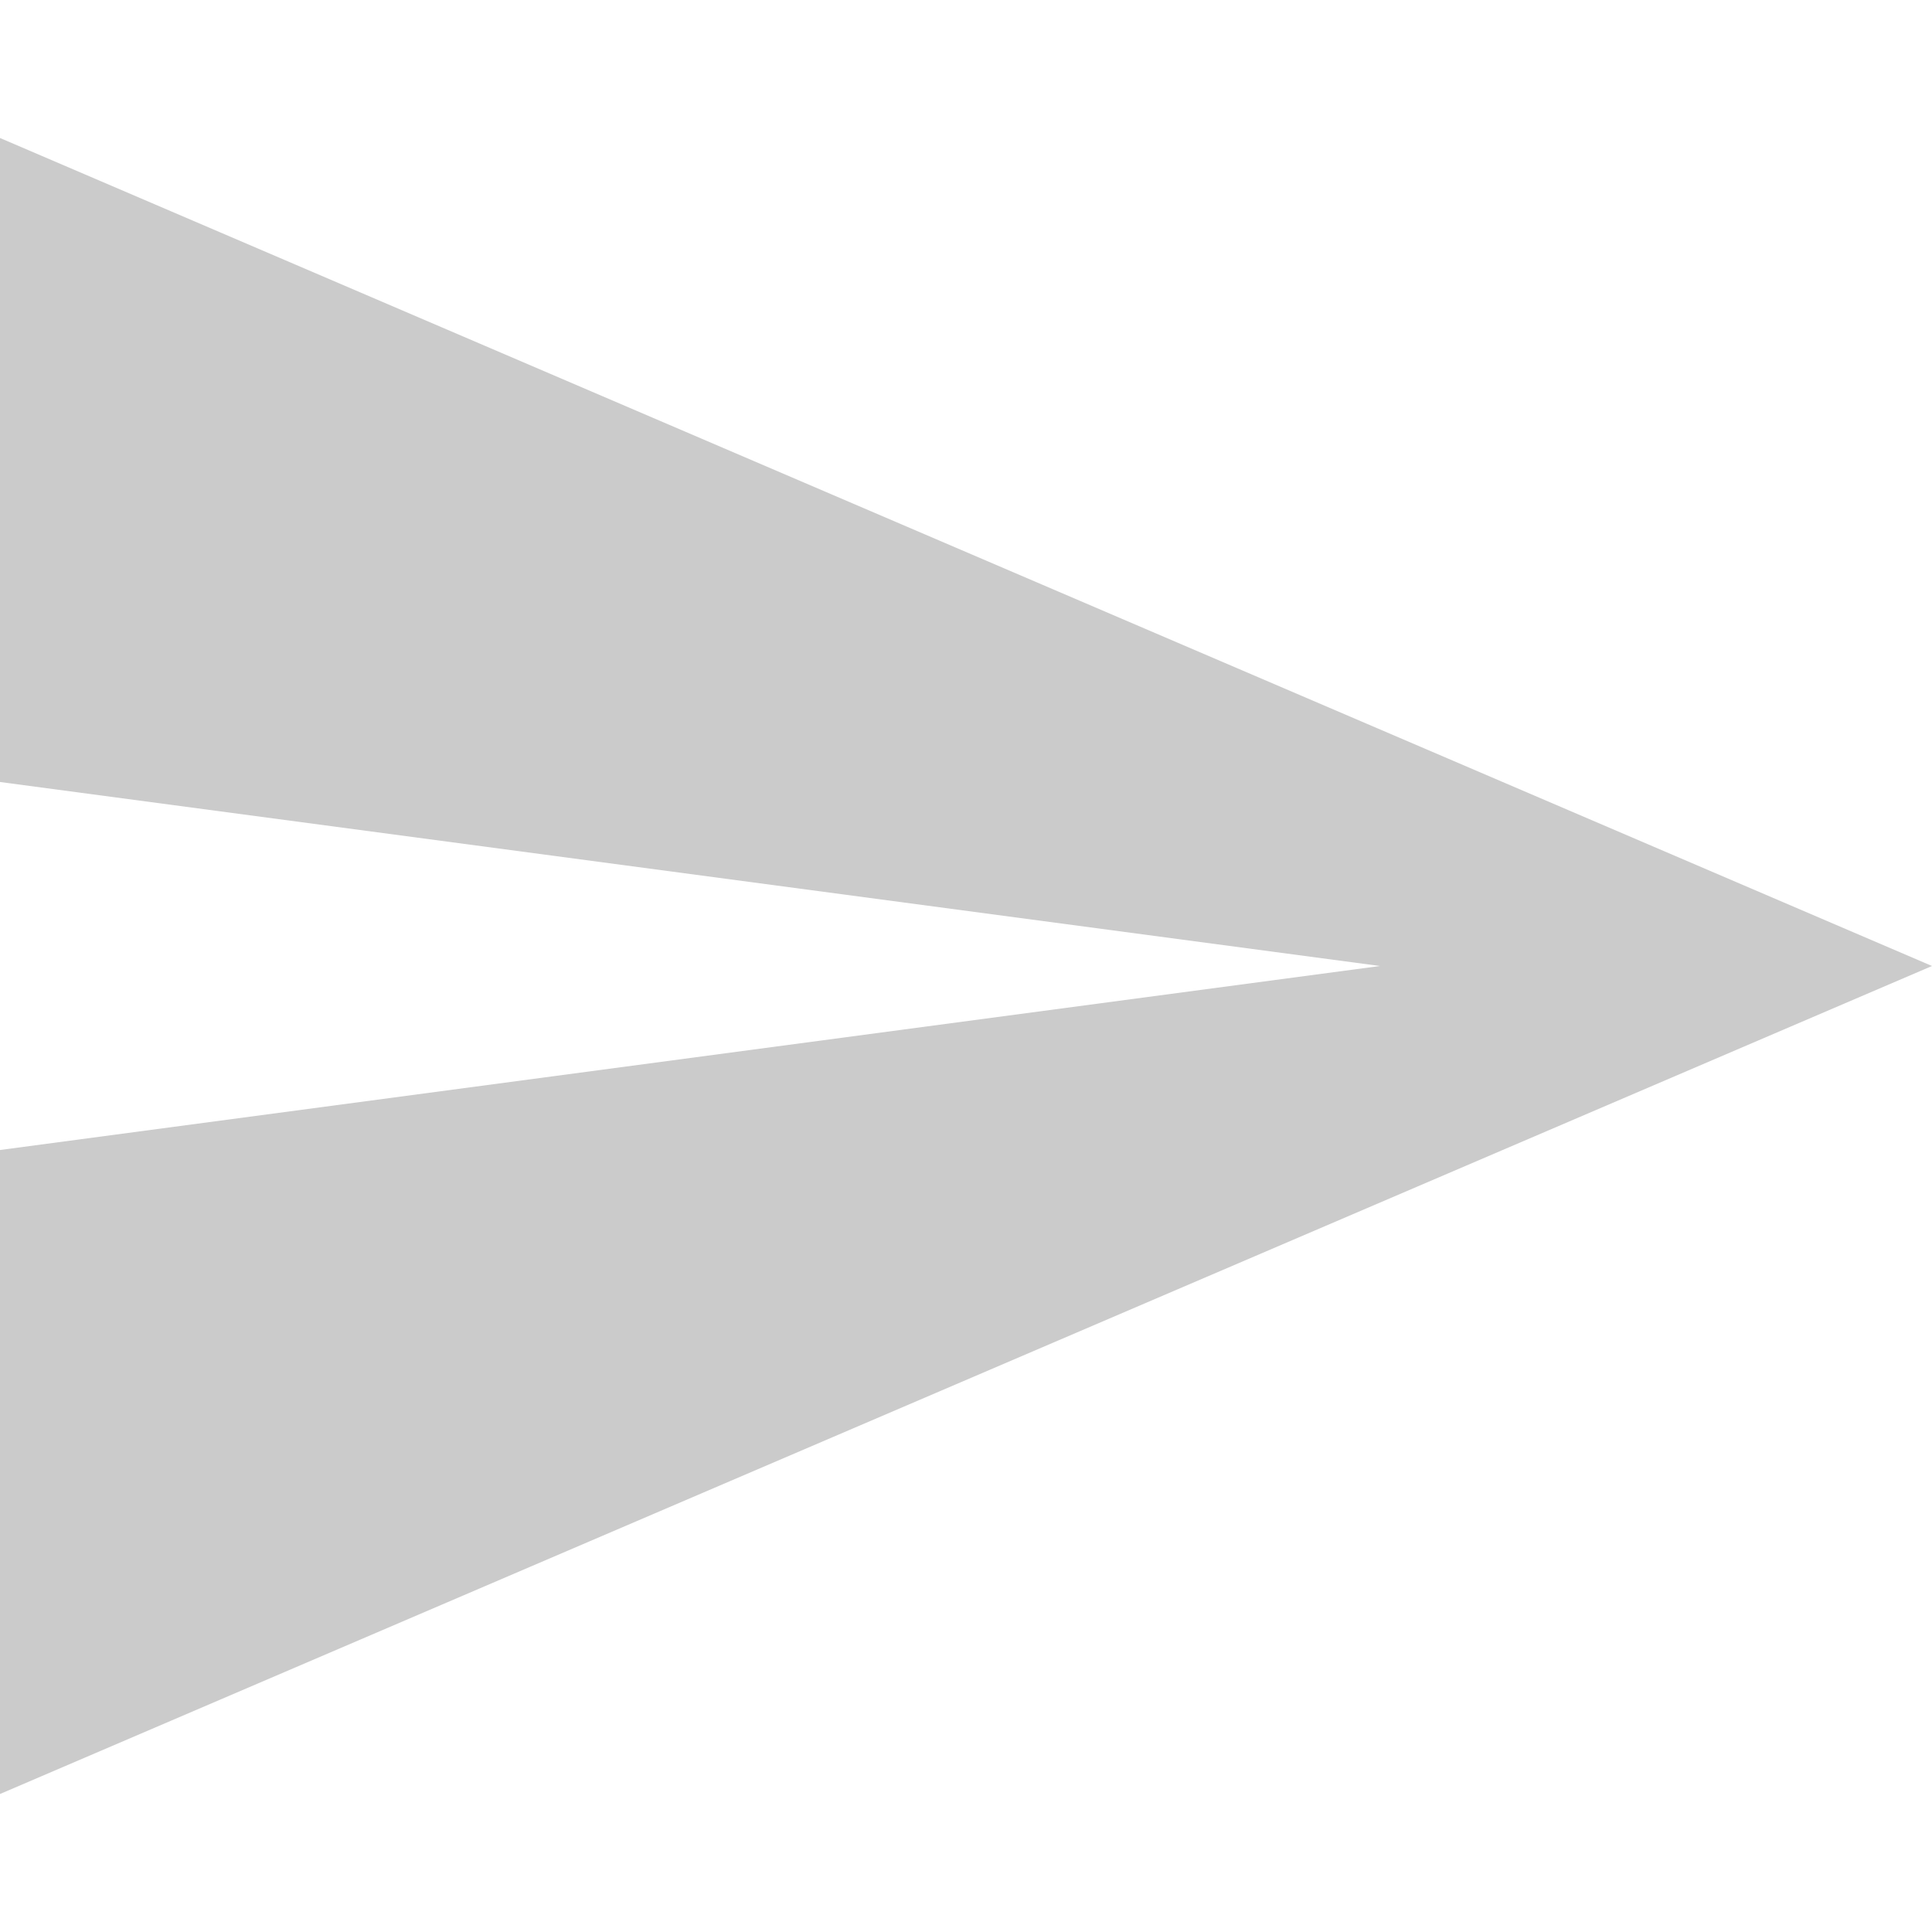
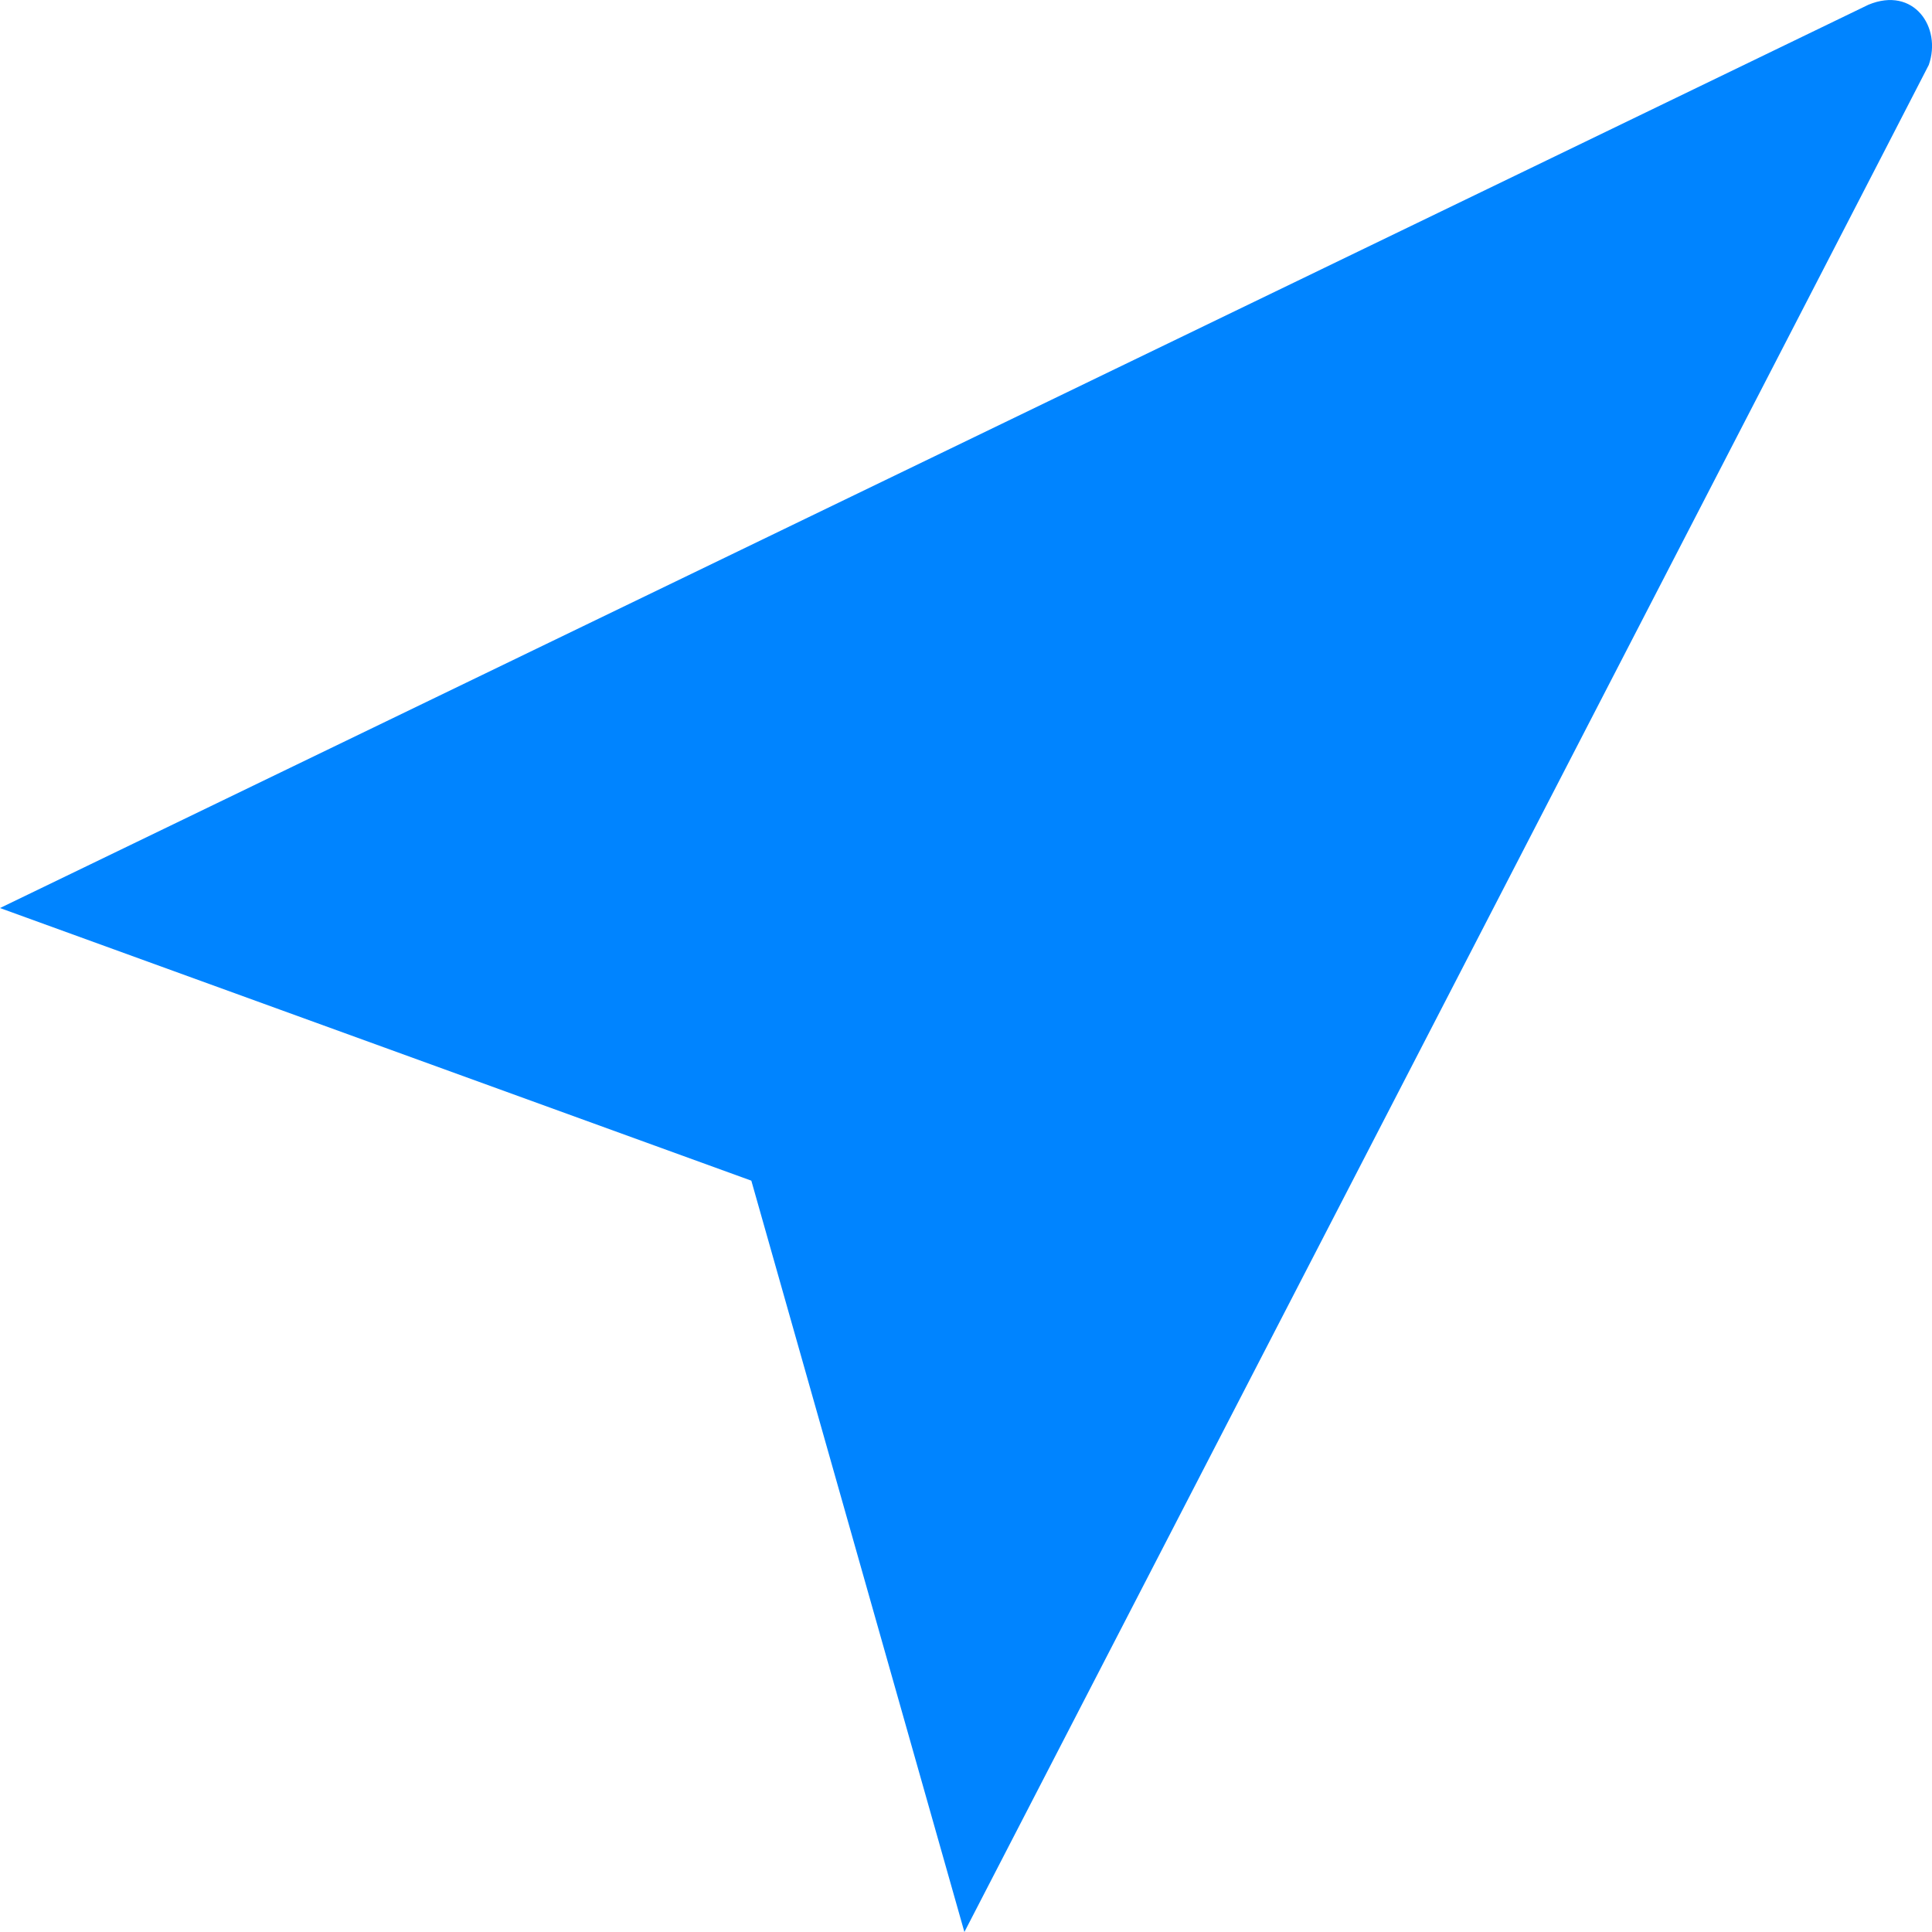
- <svg xmlns="http://www.w3.org/2000/svg" version="1.1" id="Capa_1" x="0px" y="0px" width="512px" height="512px" viewBox="0 0 535.5 535.5" style="enable-background:new 0 0 535.5 535.5;" xml:space="preserve">
-   <g>
-     <g id="send">
-       <polygon points="0,497.25 535.5,267.75 0,38.25 0,216.75 382.5,267.75 0,318.75   " fill="#cbcbcb" />
-     </g>
-   </g>
-   <g>
- </g>
-   <g>
- </g>
-   <g>
- </g>
-   <g>
- </g>
-   <g>
- </g>
-   <g>
- </g>
-   <g>
- </g>
-   <g>
- </g>
-   <g>
- </g>
-   <g>
- </g>
-   <g>
- </g>
-   <g>
- </g>
-   <g>
- </g>
-   <g>
- </g>
-   <g>
- </g>
+ <svg xmlns="http://www.w3.org/2000/svg" width="18" height="18" viewBox="0 0 18 18">
+   <path fill="#0084FF" fill-rule="evenodd" d="M0 8.46L7 11l1.985 7S17.829.885 17.97.605c.123-.351-.14-.736-.562-.561C16.758.36 0 8.46 0 8.46z" />
</svg>
